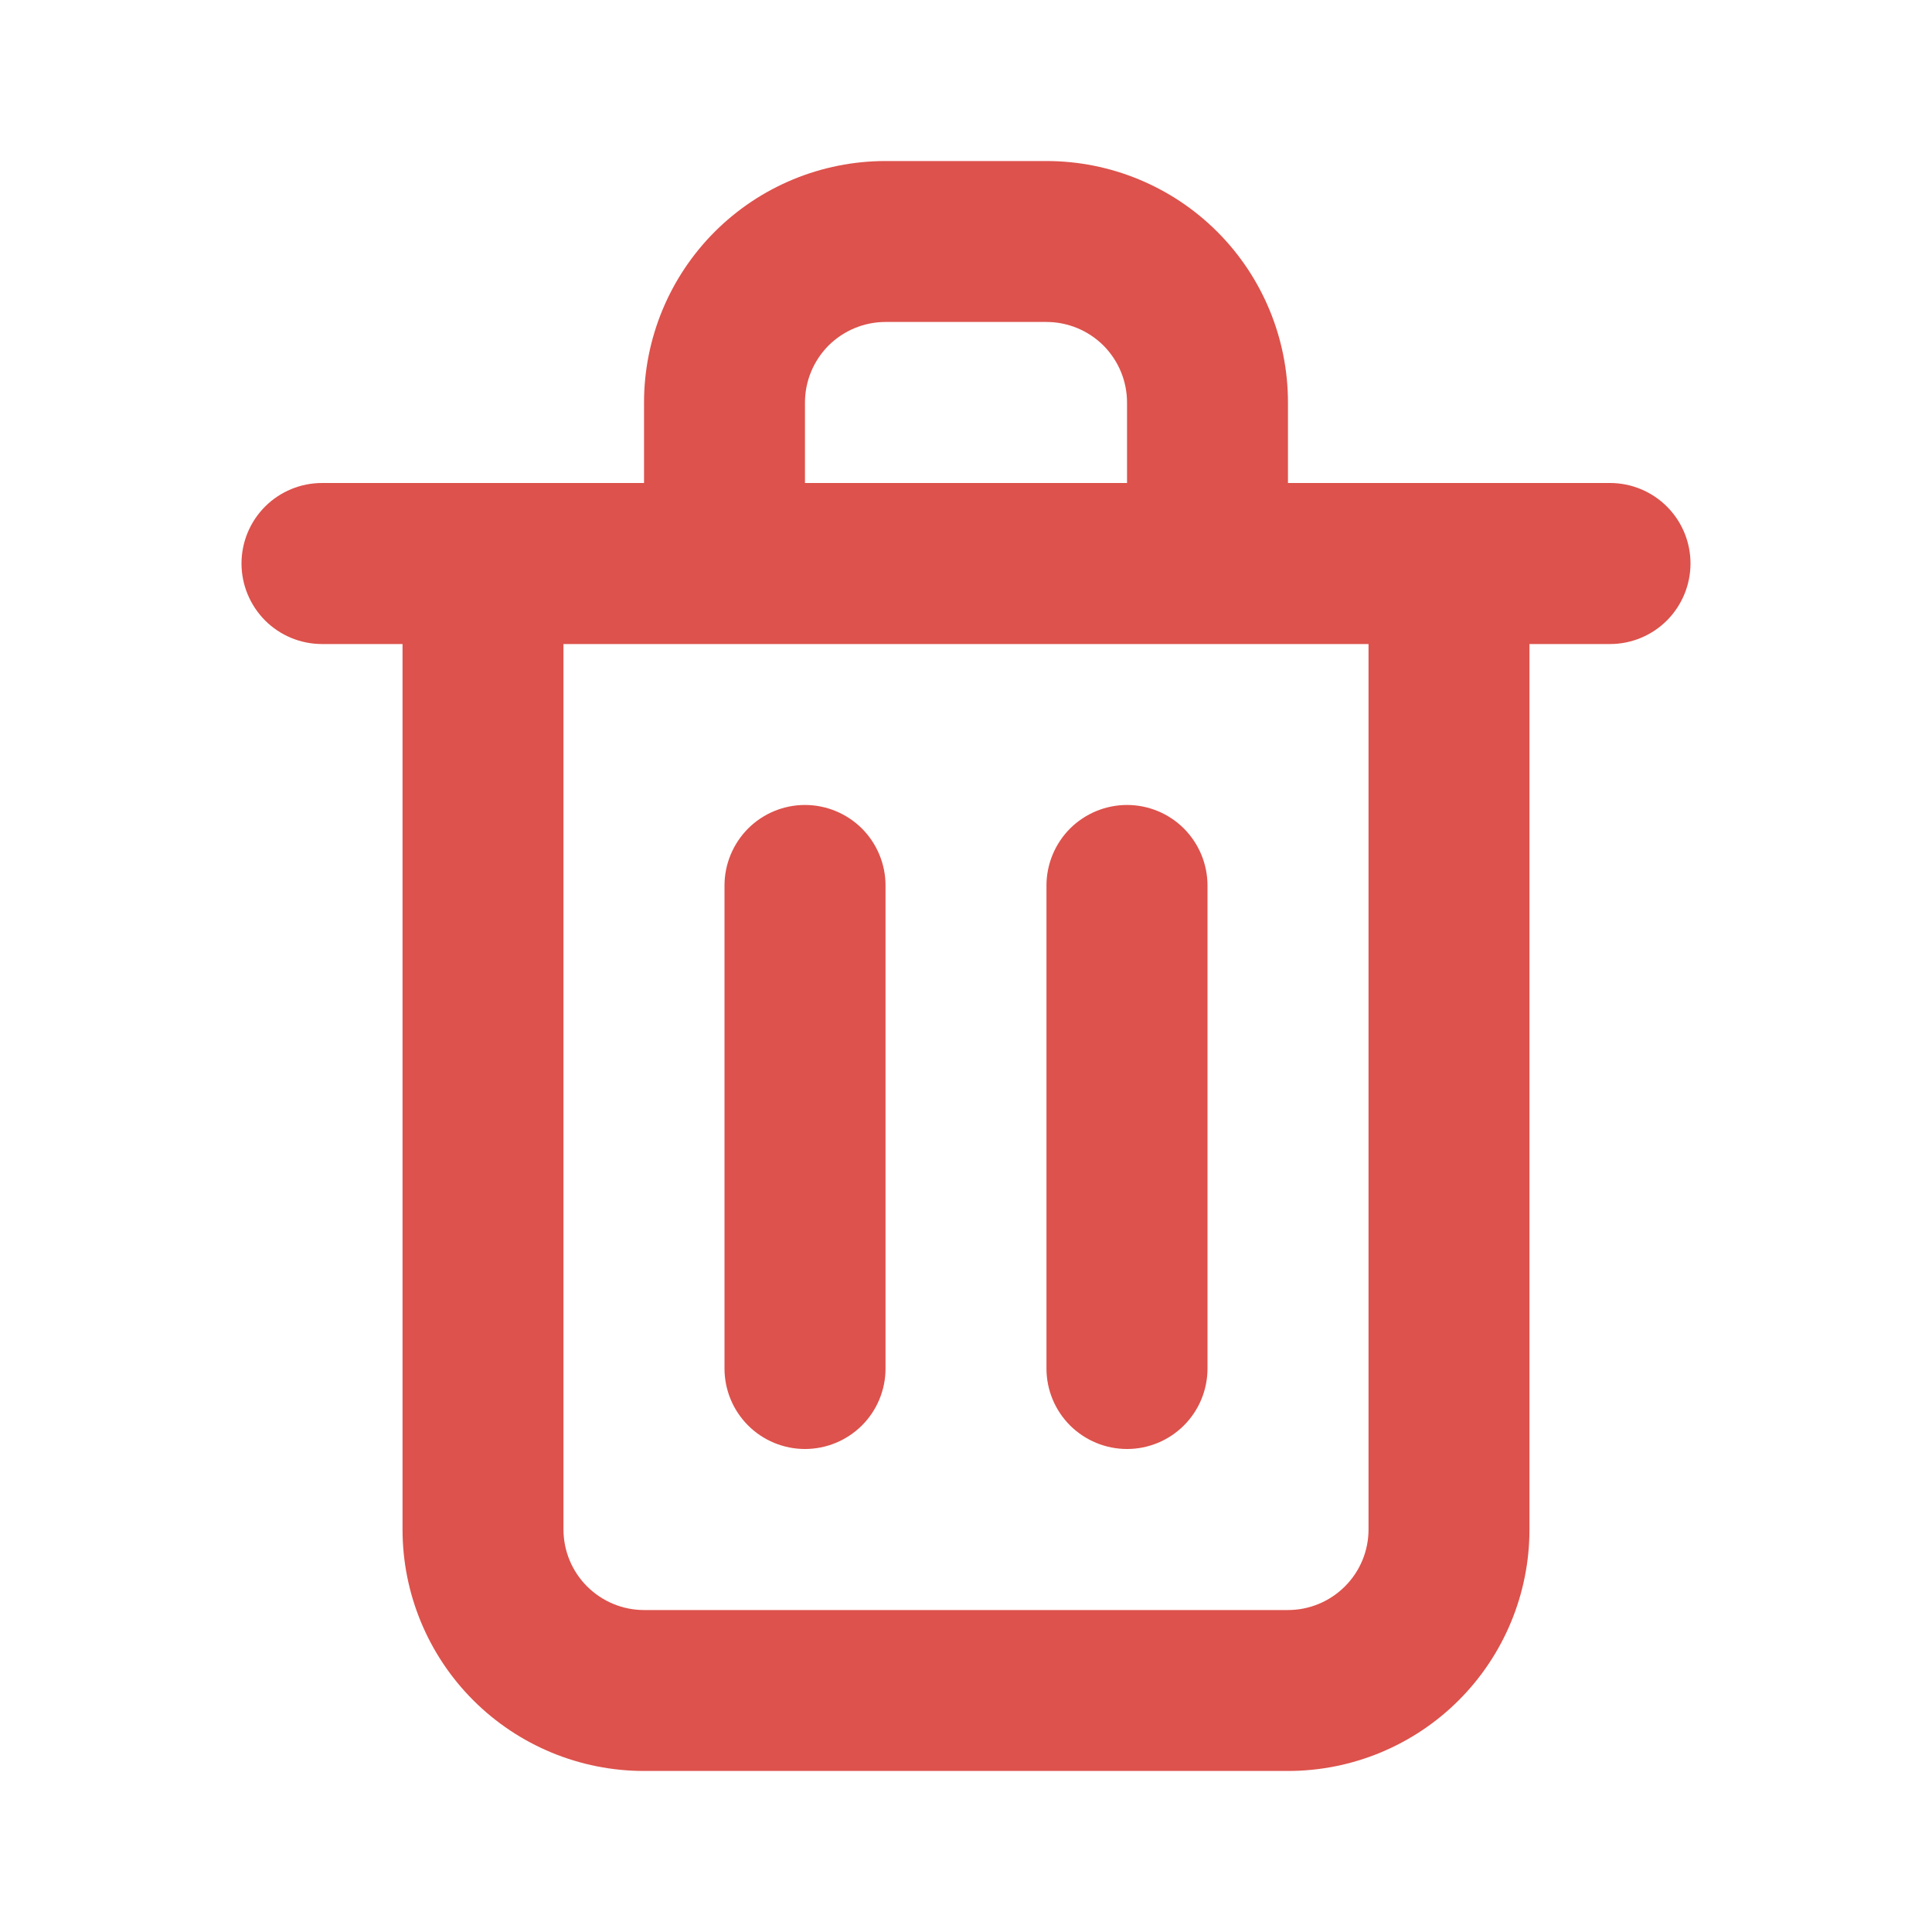
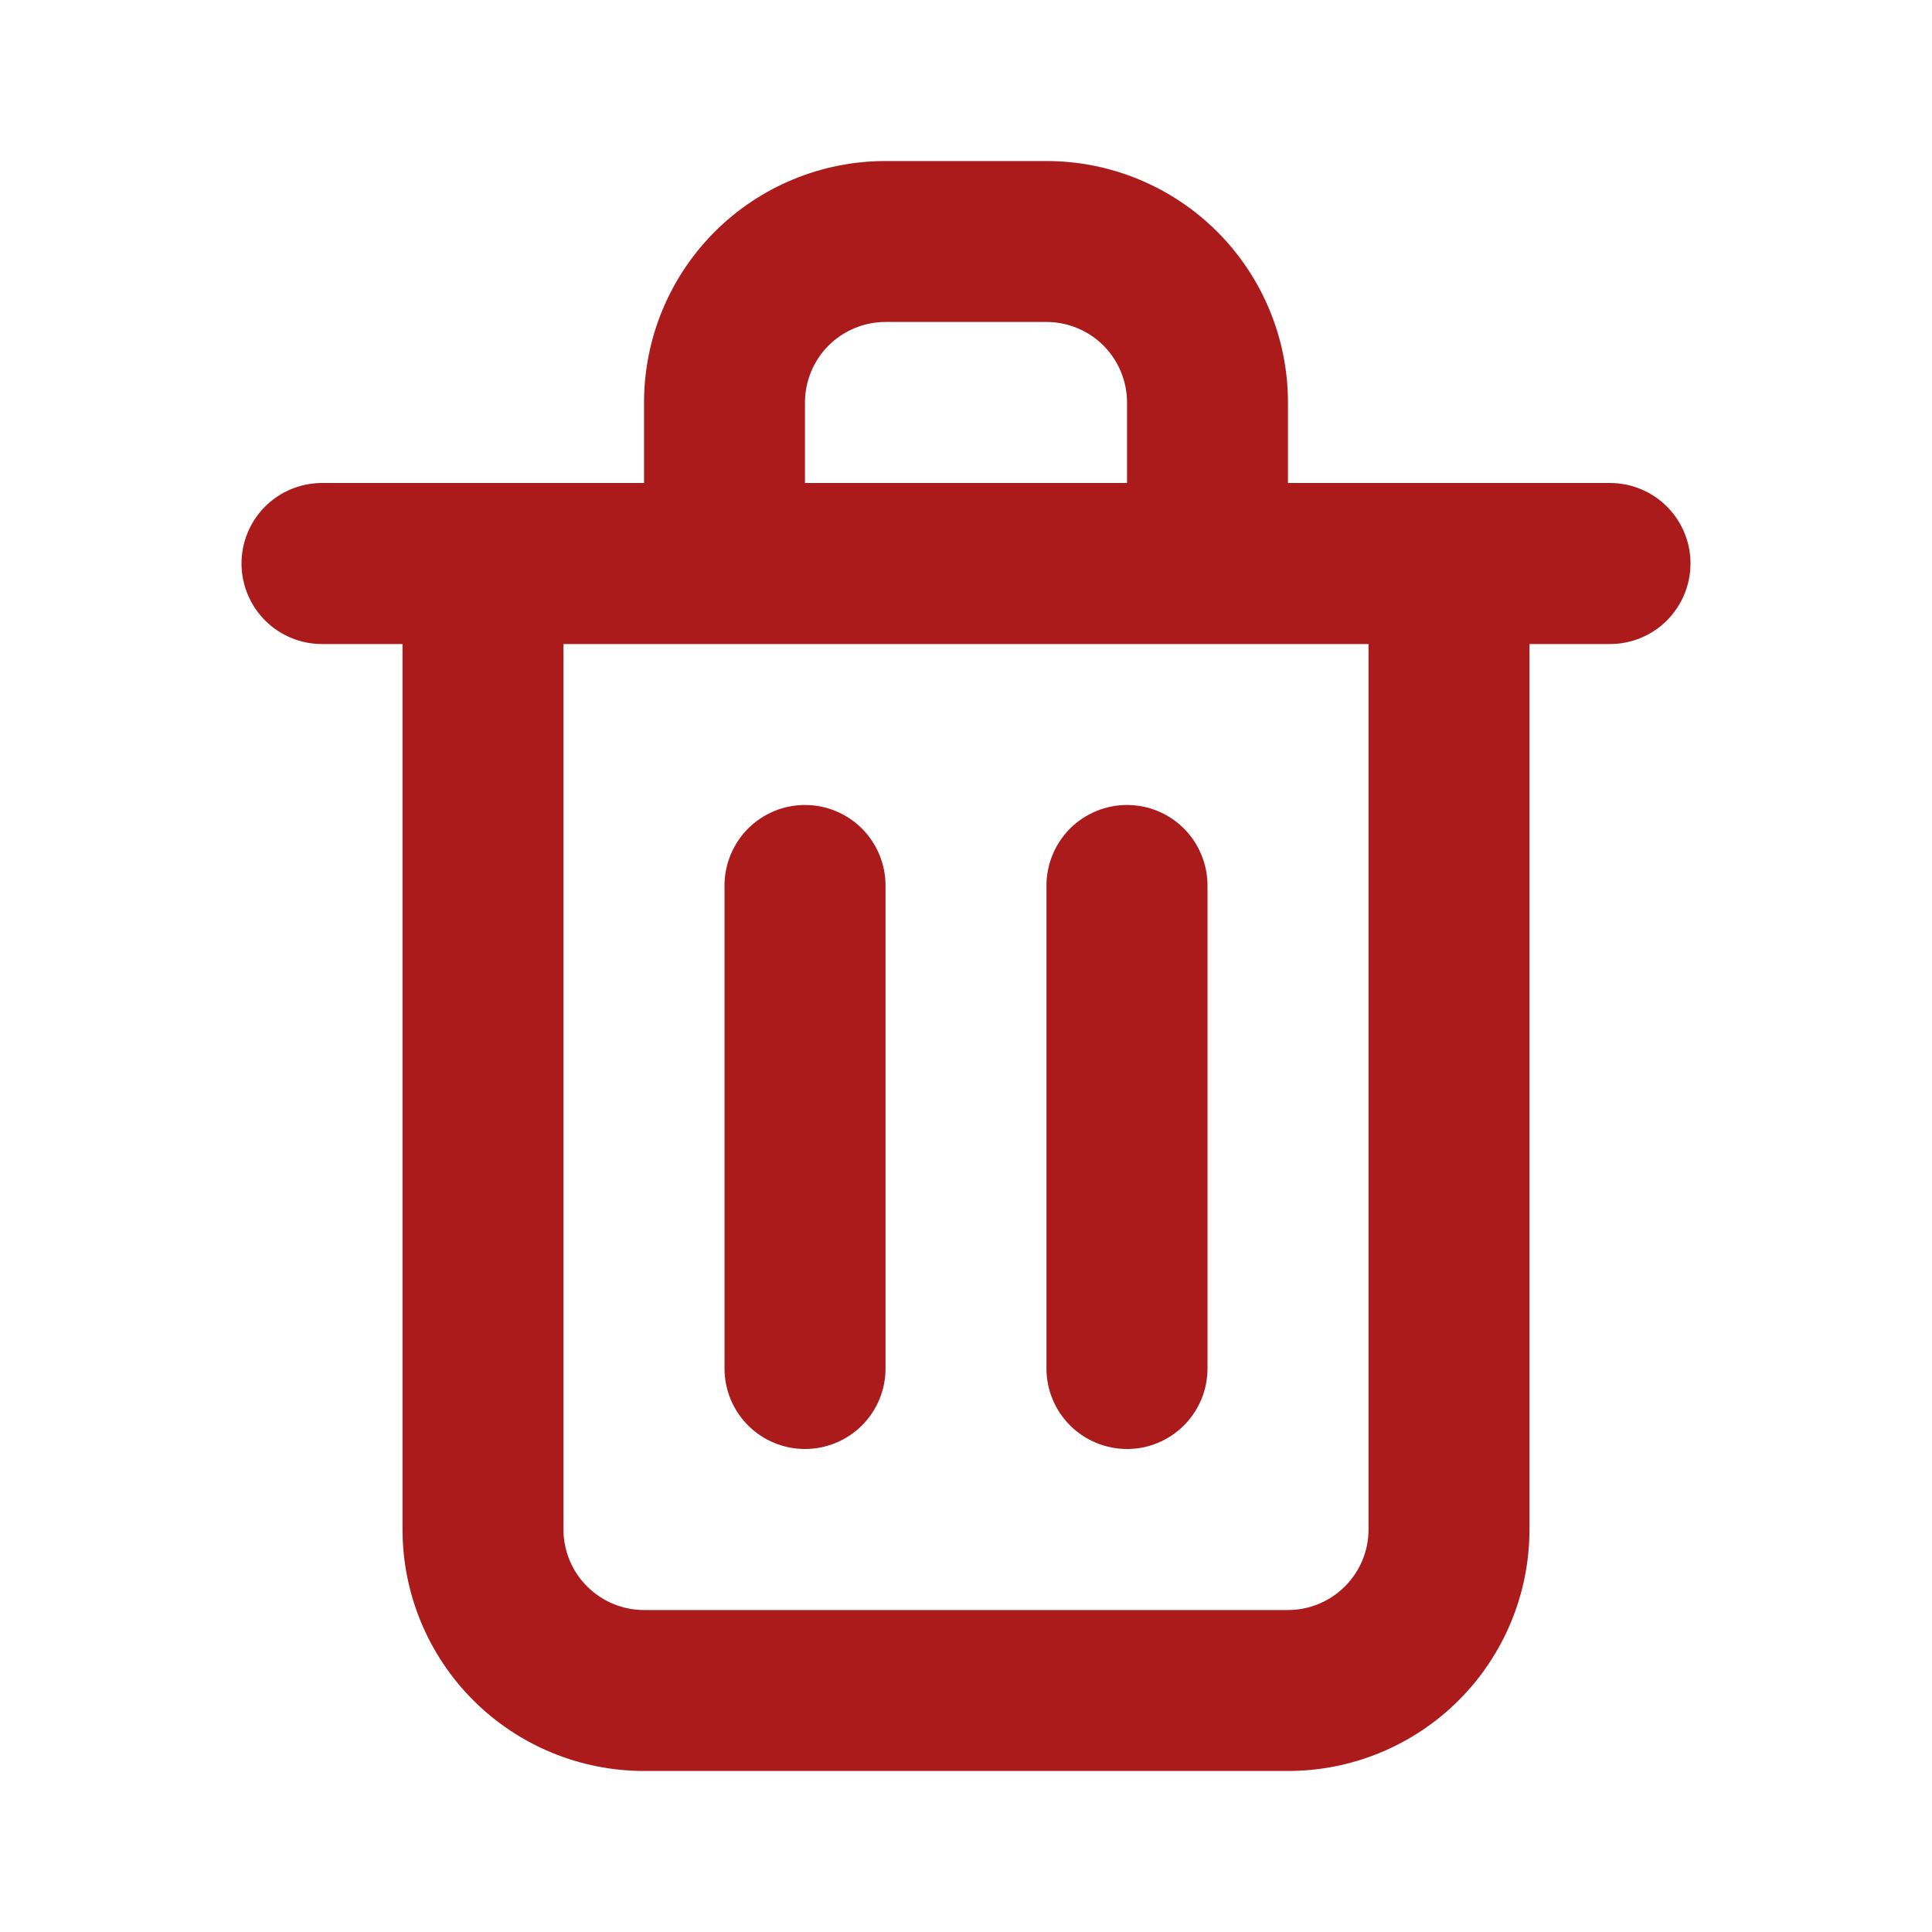
<svg xmlns="http://www.w3.org/2000/svg" width="20" height="20" viewBox="0 0 20 20" fill="none">
-   <path d="M8.333 15C8.554 15 8.766 14.912 8.923 14.756C9.079 14.6 9.167 14.388 9.167 14.167V9.167C9.167 8.946 9.079 8.734 8.923 8.577C8.766 8.421 8.554 8.333 8.333 8.333C8.112 8.333 7.9 8.421 7.744 8.577C7.588 8.734 7.5 8.946 7.5 9.167V14.167C7.5 14.388 7.588 14.6 7.744 14.756C7.9 14.912 8.112 15 8.333 15ZM16.667 5H13.333V4.167C13.333 3.504 13.07 2.868 12.601 2.399C12.132 1.93 11.496 1.667 10.833 1.667H9.167C8.504 1.667 7.868 1.93 7.399 2.399C6.93 2.868 6.667 3.504 6.667 4.167V5H3.333C3.112 5 2.9 5.088 2.744 5.244C2.588 5.4 2.5 5.612 2.5 5.833C2.5 6.054 2.588 6.266 2.744 6.423C2.9 6.579 3.112 6.667 3.333 6.667H4.167V15.833C4.167 16.496 4.43 17.132 4.899 17.601C5.368 18.07 6.004 18.333 6.667 18.333H13.333C13.996 18.333 14.632 18.07 15.101 17.601C15.57 17.132 15.833 16.496 15.833 15.833V6.667H16.667C16.888 6.667 17.1 6.579 17.256 6.423C17.412 6.266 17.5 6.054 17.5 5.833C17.5 5.612 17.412 5.4 17.256 5.244C17.1 5.088 16.888 5 16.667 5ZM8.333 4.167C8.333 3.946 8.421 3.734 8.577 3.577C8.734 3.421 8.946 3.333 9.167 3.333H10.833C11.054 3.333 11.266 3.421 11.423 3.577C11.579 3.734 11.667 3.946 11.667 4.167V5H8.333V4.167ZM14.167 15.833C14.167 16.054 14.079 16.266 13.923 16.422C13.766 16.579 13.554 16.667 13.333 16.667H6.667C6.446 16.667 6.234 16.579 6.077 16.422C5.921 16.266 5.833 16.054 5.833 15.833V6.667H14.167V15.833ZM11.667 15C11.888 15 12.1 14.912 12.256 14.756C12.412 14.6 12.5 14.388 12.5 14.167V9.167C12.5 8.946 12.412 8.734 12.256 8.577C12.1 8.421 11.888 8.333 11.667 8.333C11.446 8.333 11.234 8.421 11.077 8.577C10.921 8.734 10.833 8.946 10.833 9.167V14.167C10.833 14.388 10.921 14.6 11.077 14.756C11.234 14.912 11.446 15 11.667 15Z" fill="#DD524C" />
+   <path d="M8.333 15C8.554 15 8.766 14.912 8.923 14.756C9.079 14.6 9.167 14.388 9.167 14.167V9.167C9.167 8.946 9.079 8.734 8.923 8.577C8.766 8.421 8.554 8.333 8.333 8.333C8.112 8.333 7.9 8.421 7.744 8.577C7.588 8.734 7.5 8.946 7.5 9.167V14.167C7.5 14.388 7.588 14.6 7.744 14.756C7.9 14.912 8.112 15 8.333 15ZM16.667 5H13.333V4.167C13.333 3.504 13.07 2.868 12.601 2.399C12.132 1.93 11.496 1.667 10.833 1.667H9.167C8.504 1.667 7.868 1.93 7.399 2.399C6.93 2.868 6.667 3.504 6.667 4.167V5H3.333C3.112 5 2.9 5.088 2.744 5.244C2.588 5.4 2.5 5.612 2.5 5.833C2.5 6.054 2.588 6.266 2.744 6.423C2.9 6.579 3.112 6.667 3.333 6.667H4.167V15.833C4.167 16.496 4.43 17.132 4.899 17.601C5.368 18.07 6.004 18.333 6.667 18.333H13.333C13.996 18.333 14.632 18.07 15.101 17.601C15.57 17.132 15.833 16.496 15.833 15.833V6.667H16.667C16.888 6.667 17.1 6.579 17.256 6.423C17.412 6.266 17.5 6.054 17.5 5.833C17.5 5.612 17.412 5.4 17.256 5.244C17.1 5.088 16.888 5 16.667 5ZM8.333 4.167C8.333 3.946 8.421 3.734 8.577 3.577C8.734 3.421 8.946 3.333 9.167 3.333H10.833C11.054 3.333 11.266 3.421 11.423 3.577C11.579 3.734 11.667 3.946 11.667 4.167V5H8.333V4.167ZM14.167 15.833C14.167 16.054 14.079 16.266 13.923 16.422C13.766 16.579 13.554 16.667 13.333 16.667H6.667C6.446 16.667 6.234 16.579 6.077 16.422C5.921 16.266 5.833 16.054 5.833 15.833V6.667H14.167V15.833ZM11.667 15C11.888 15 12.1 14.912 12.256 14.756C12.412 14.6 12.5 14.388 12.5 14.167V9.167C12.5 8.946 12.412 8.734 12.256 8.577C12.1 8.421 11.888 8.333 11.667 8.333C11.446 8.333 11.234 8.421 11.077 8.577C10.921 8.734 10.833 8.946 10.833 9.167V14.167C10.833 14.388 10.921 14.6 11.077 14.756C11.234 14.912 11.446 15 11.667 15Z" fill="#ab1b1b" />
</svg>
